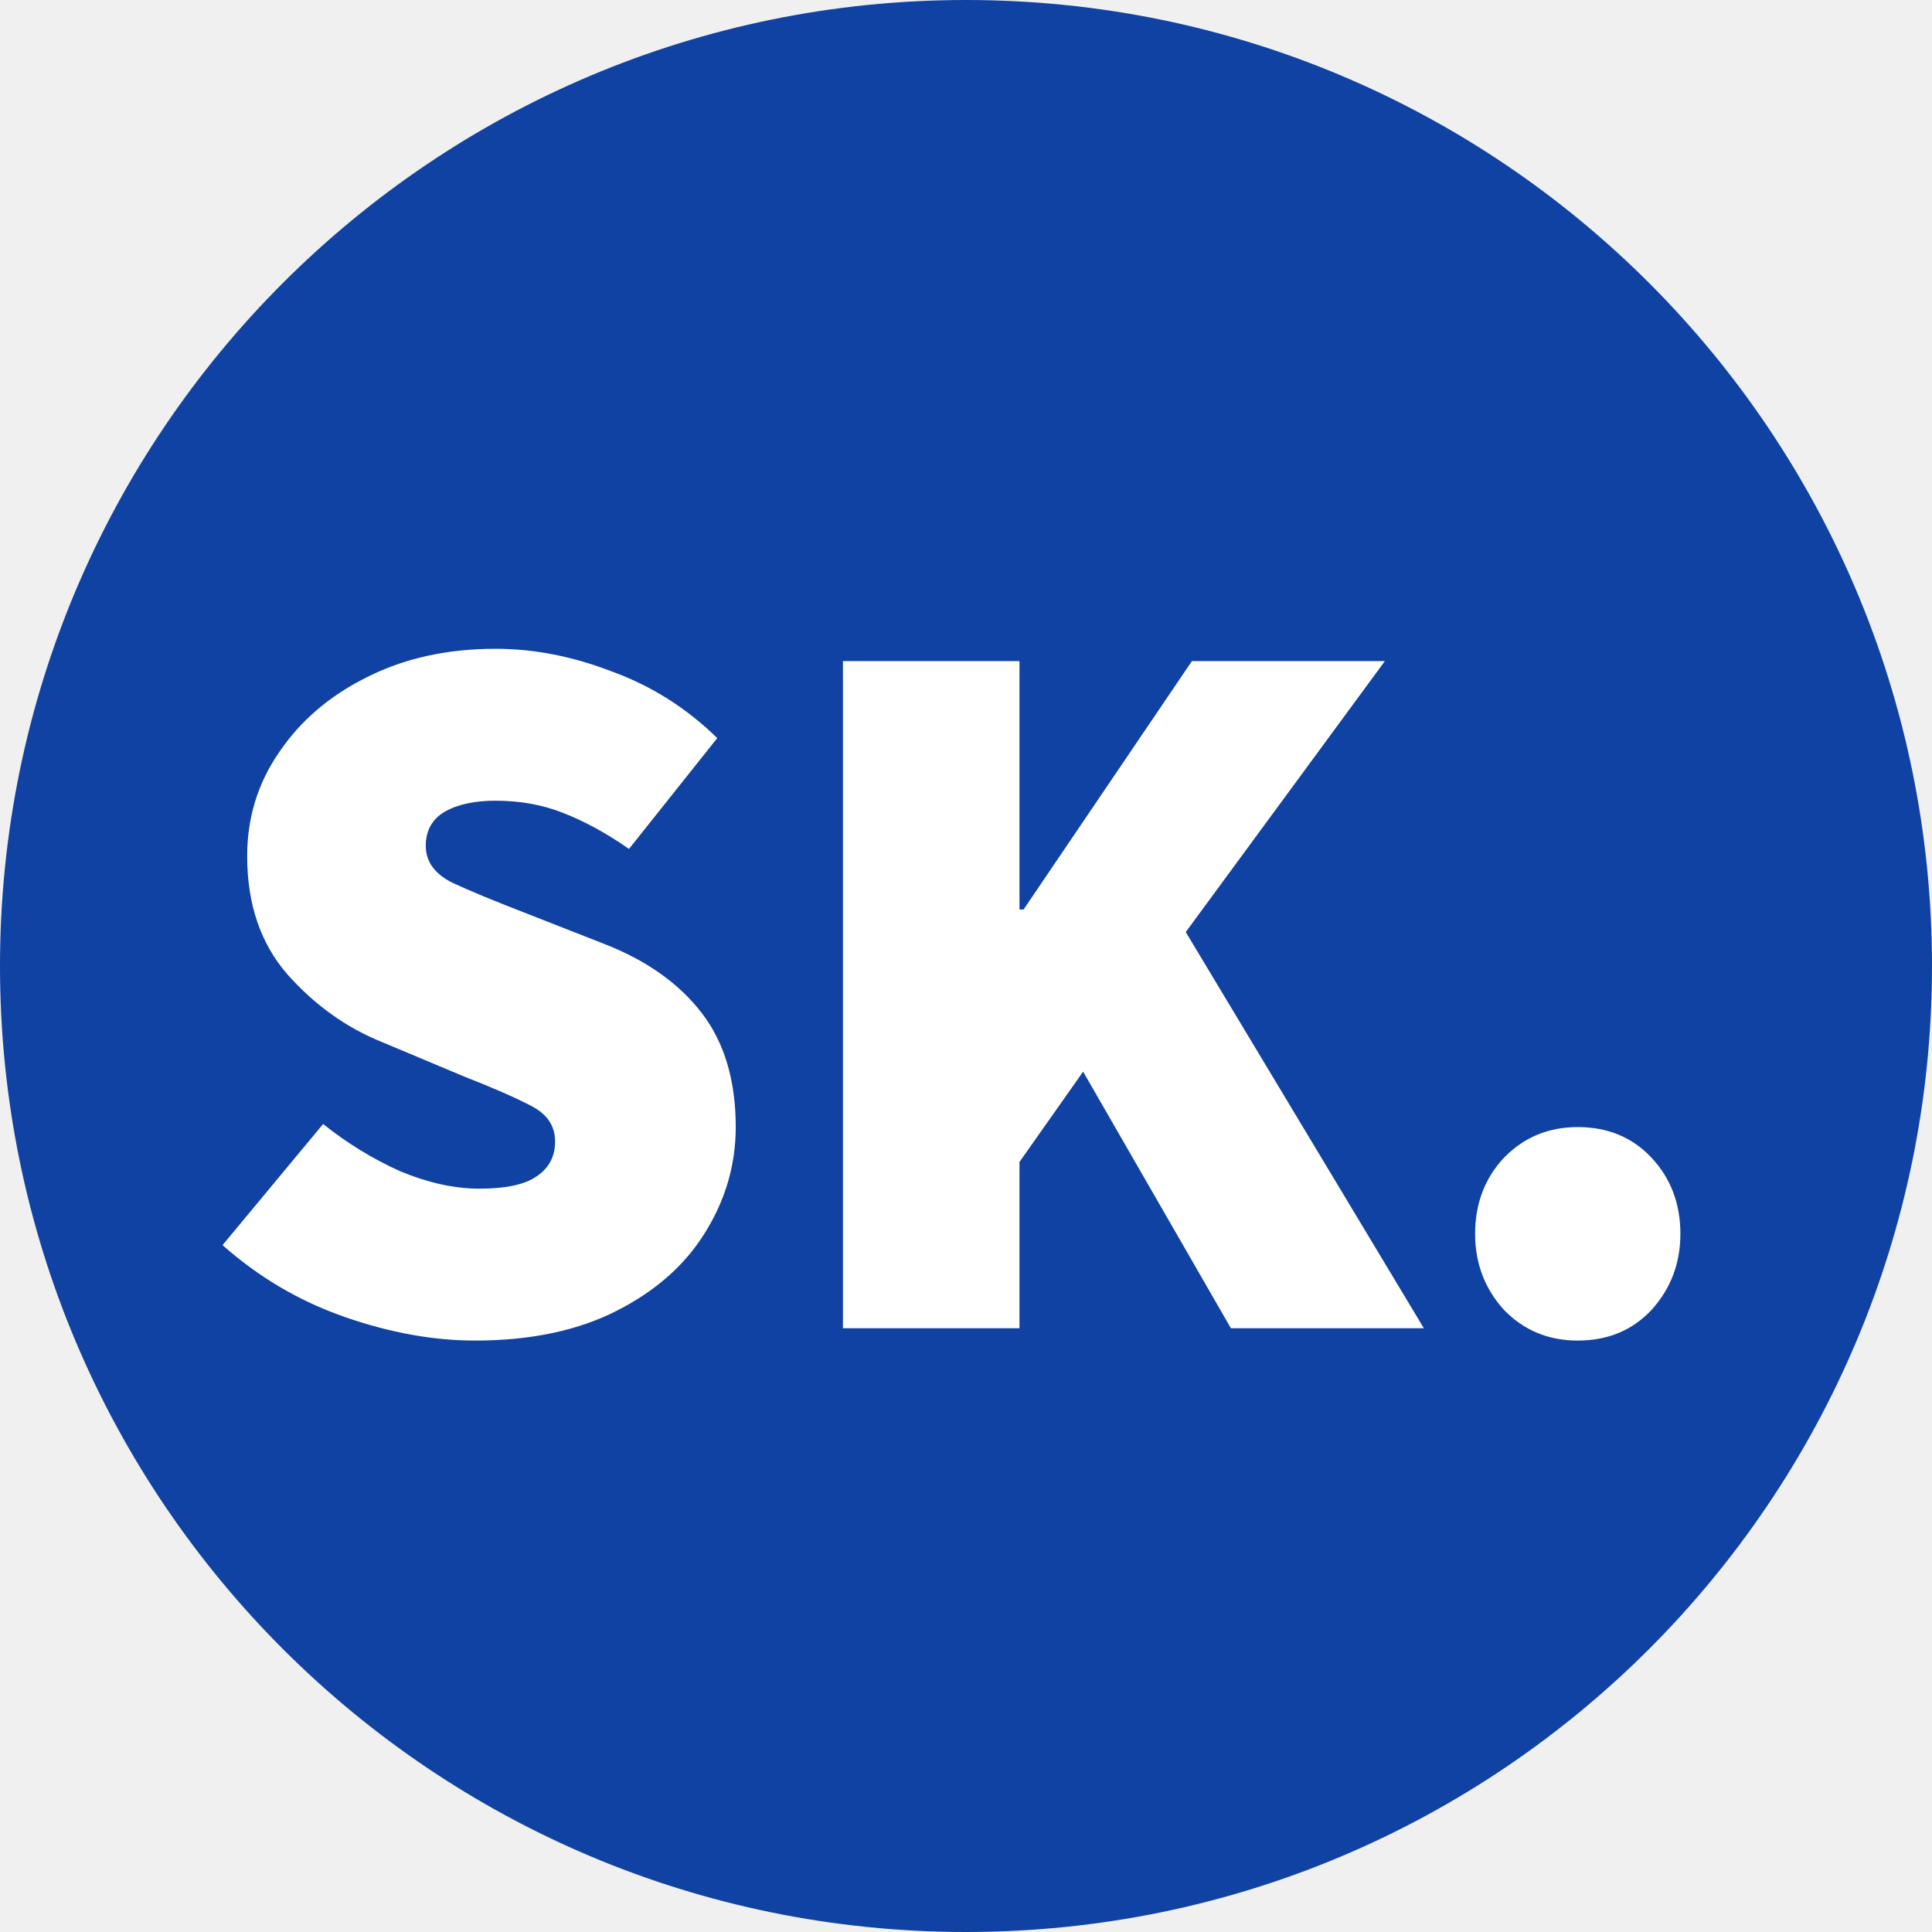
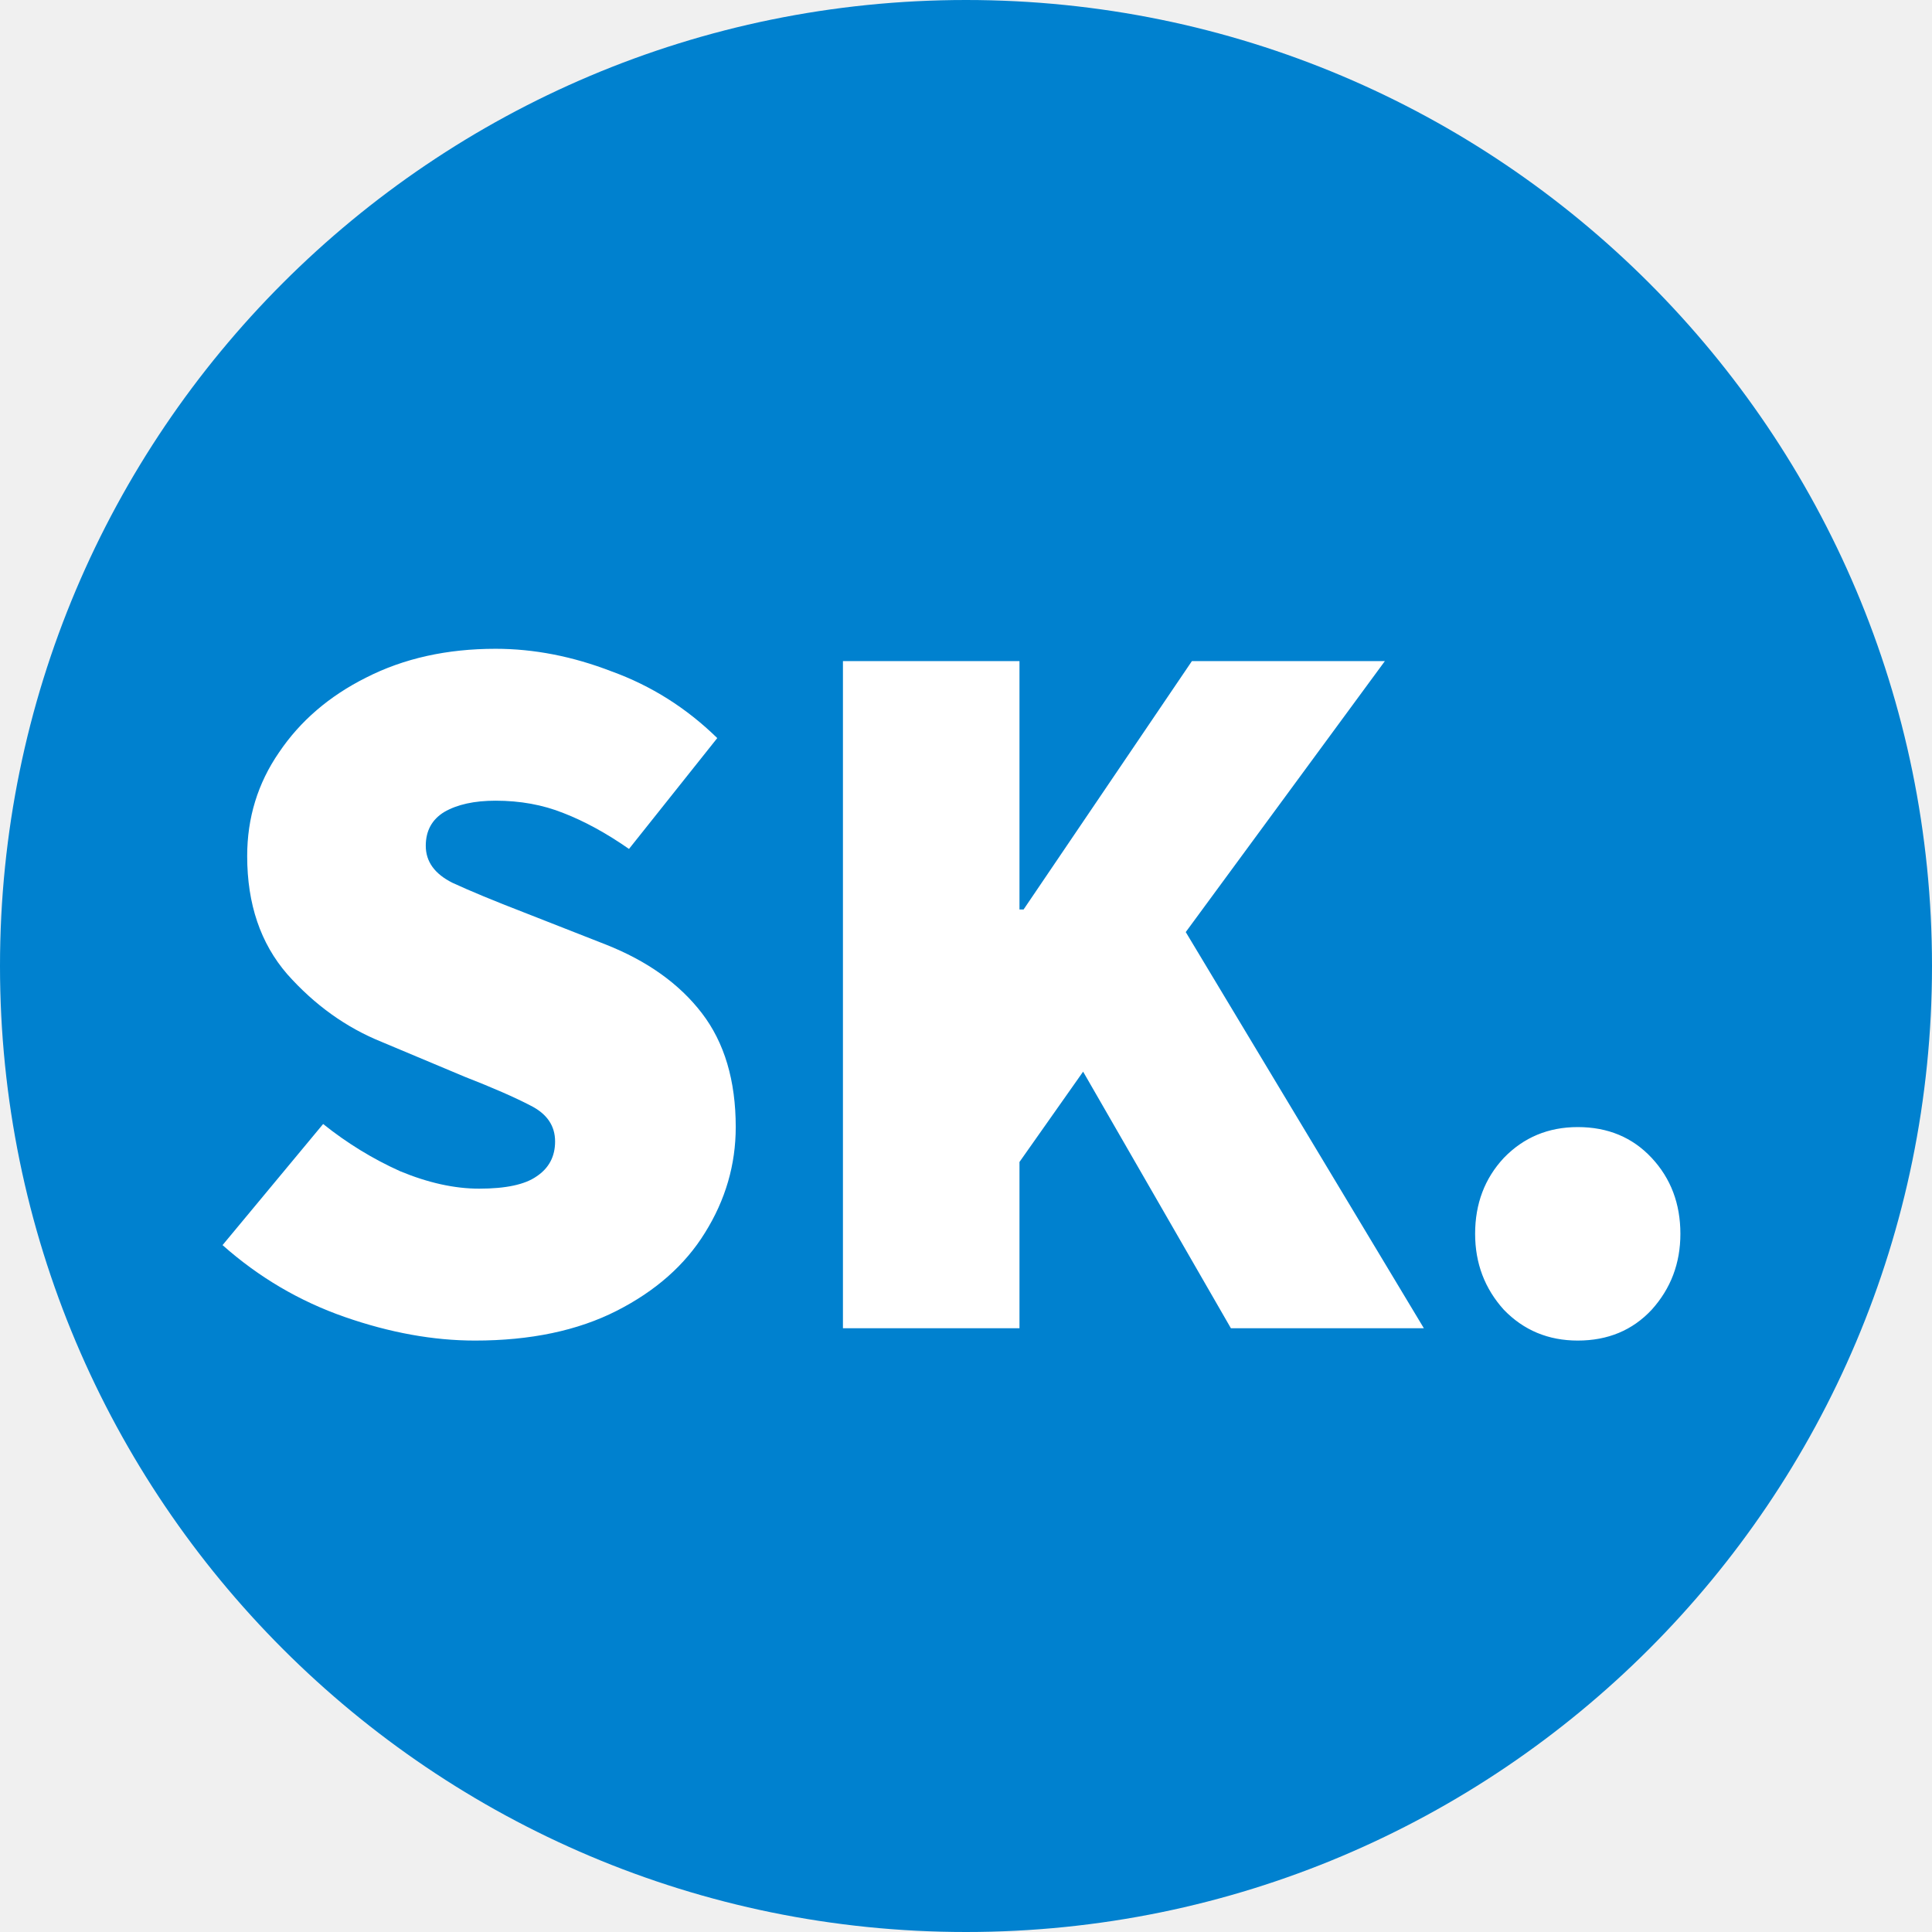
<svg xmlns="http://www.w3.org/2000/svg" width="256" height="256" viewBox="0 0 256 256" fill="none">
-   <rect width="256" height="256" rx="128" fill="#1042A3" />
+   <rect width="256" height="256" rx="128" fill="#0081CF" />
  <path d="M62.945 177.632C57.414 177.632 51.657 176.589 45.673 174.504C39.689 172.419 34.294 169.245 29.489 164.984L42.817 148.936C45.99 151.475 49.39 153.56 53.017 155.192C56.734 156.733 60.225 157.504 63.489 157.504C67.025 157.504 69.563 156.96 71.105 155.872C72.737 154.784 73.553 153.243 73.553 151.248C73.553 149.163 72.465 147.576 70.289 146.488C68.203 145.4 65.302 144.131 61.585 142.68L50.569 138.056C45.854 136.152 41.683 133.16 38.057 129.08C34.521 125 32.753 119.787 32.753 113.44C32.753 108.363 34.158 103.784 36.969 99.704C39.779 95.533 43.633 92.224 48.529 89.776C53.515 87.237 59.227 85.968 65.665 85.968C70.742 85.968 75.865 86.965 81.033 88.96C86.291 90.864 90.961 93.811 95.041 97.8L83.345 112.488C80.353 110.403 77.451 108.816 74.641 107.728C71.921 106.64 68.929 106.096 65.665 106.096C62.854 106.096 60.587 106.595 58.865 107.592C57.233 108.589 56.417 110.085 56.417 112.08C56.417 114.165 57.595 115.797 59.953 116.976C62.31 118.064 65.483 119.379 69.473 120.92L80.217 125.136C85.747 127.312 90.009 130.349 93.001 134.248C95.993 138.147 97.489 143.179 97.489 149.344C97.489 154.331 96.129 159 93.409 163.352C90.779 167.613 86.881 171.059 81.713 173.688C76.545 176.317 70.289 177.632 62.945 177.632ZM111.694 176V87.6H135.086V120.512H135.63L157.934 87.6H183.502L157.118 123.504L188.67 176H163.102L143.518 142L135.086 153.968V176H111.694ZM209.061 177.632C205.162 177.632 201.898 176.272 199.269 173.552C196.73 170.741 195.461 167.387 195.461 163.488C195.461 159.499 196.73 156.144 199.269 153.424C201.898 150.704 205.162 149.344 209.061 149.344C213.05 149.344 216.314 150.704 218.853 153.424C221.391 156.144 222.661 159.499 222.661 163.488C222.661 167.387 221.391 170.741 218.853 173.552C216.314 176.272 213.05 177.632 209.061 177.632Z" fill="white" />
</svg>
